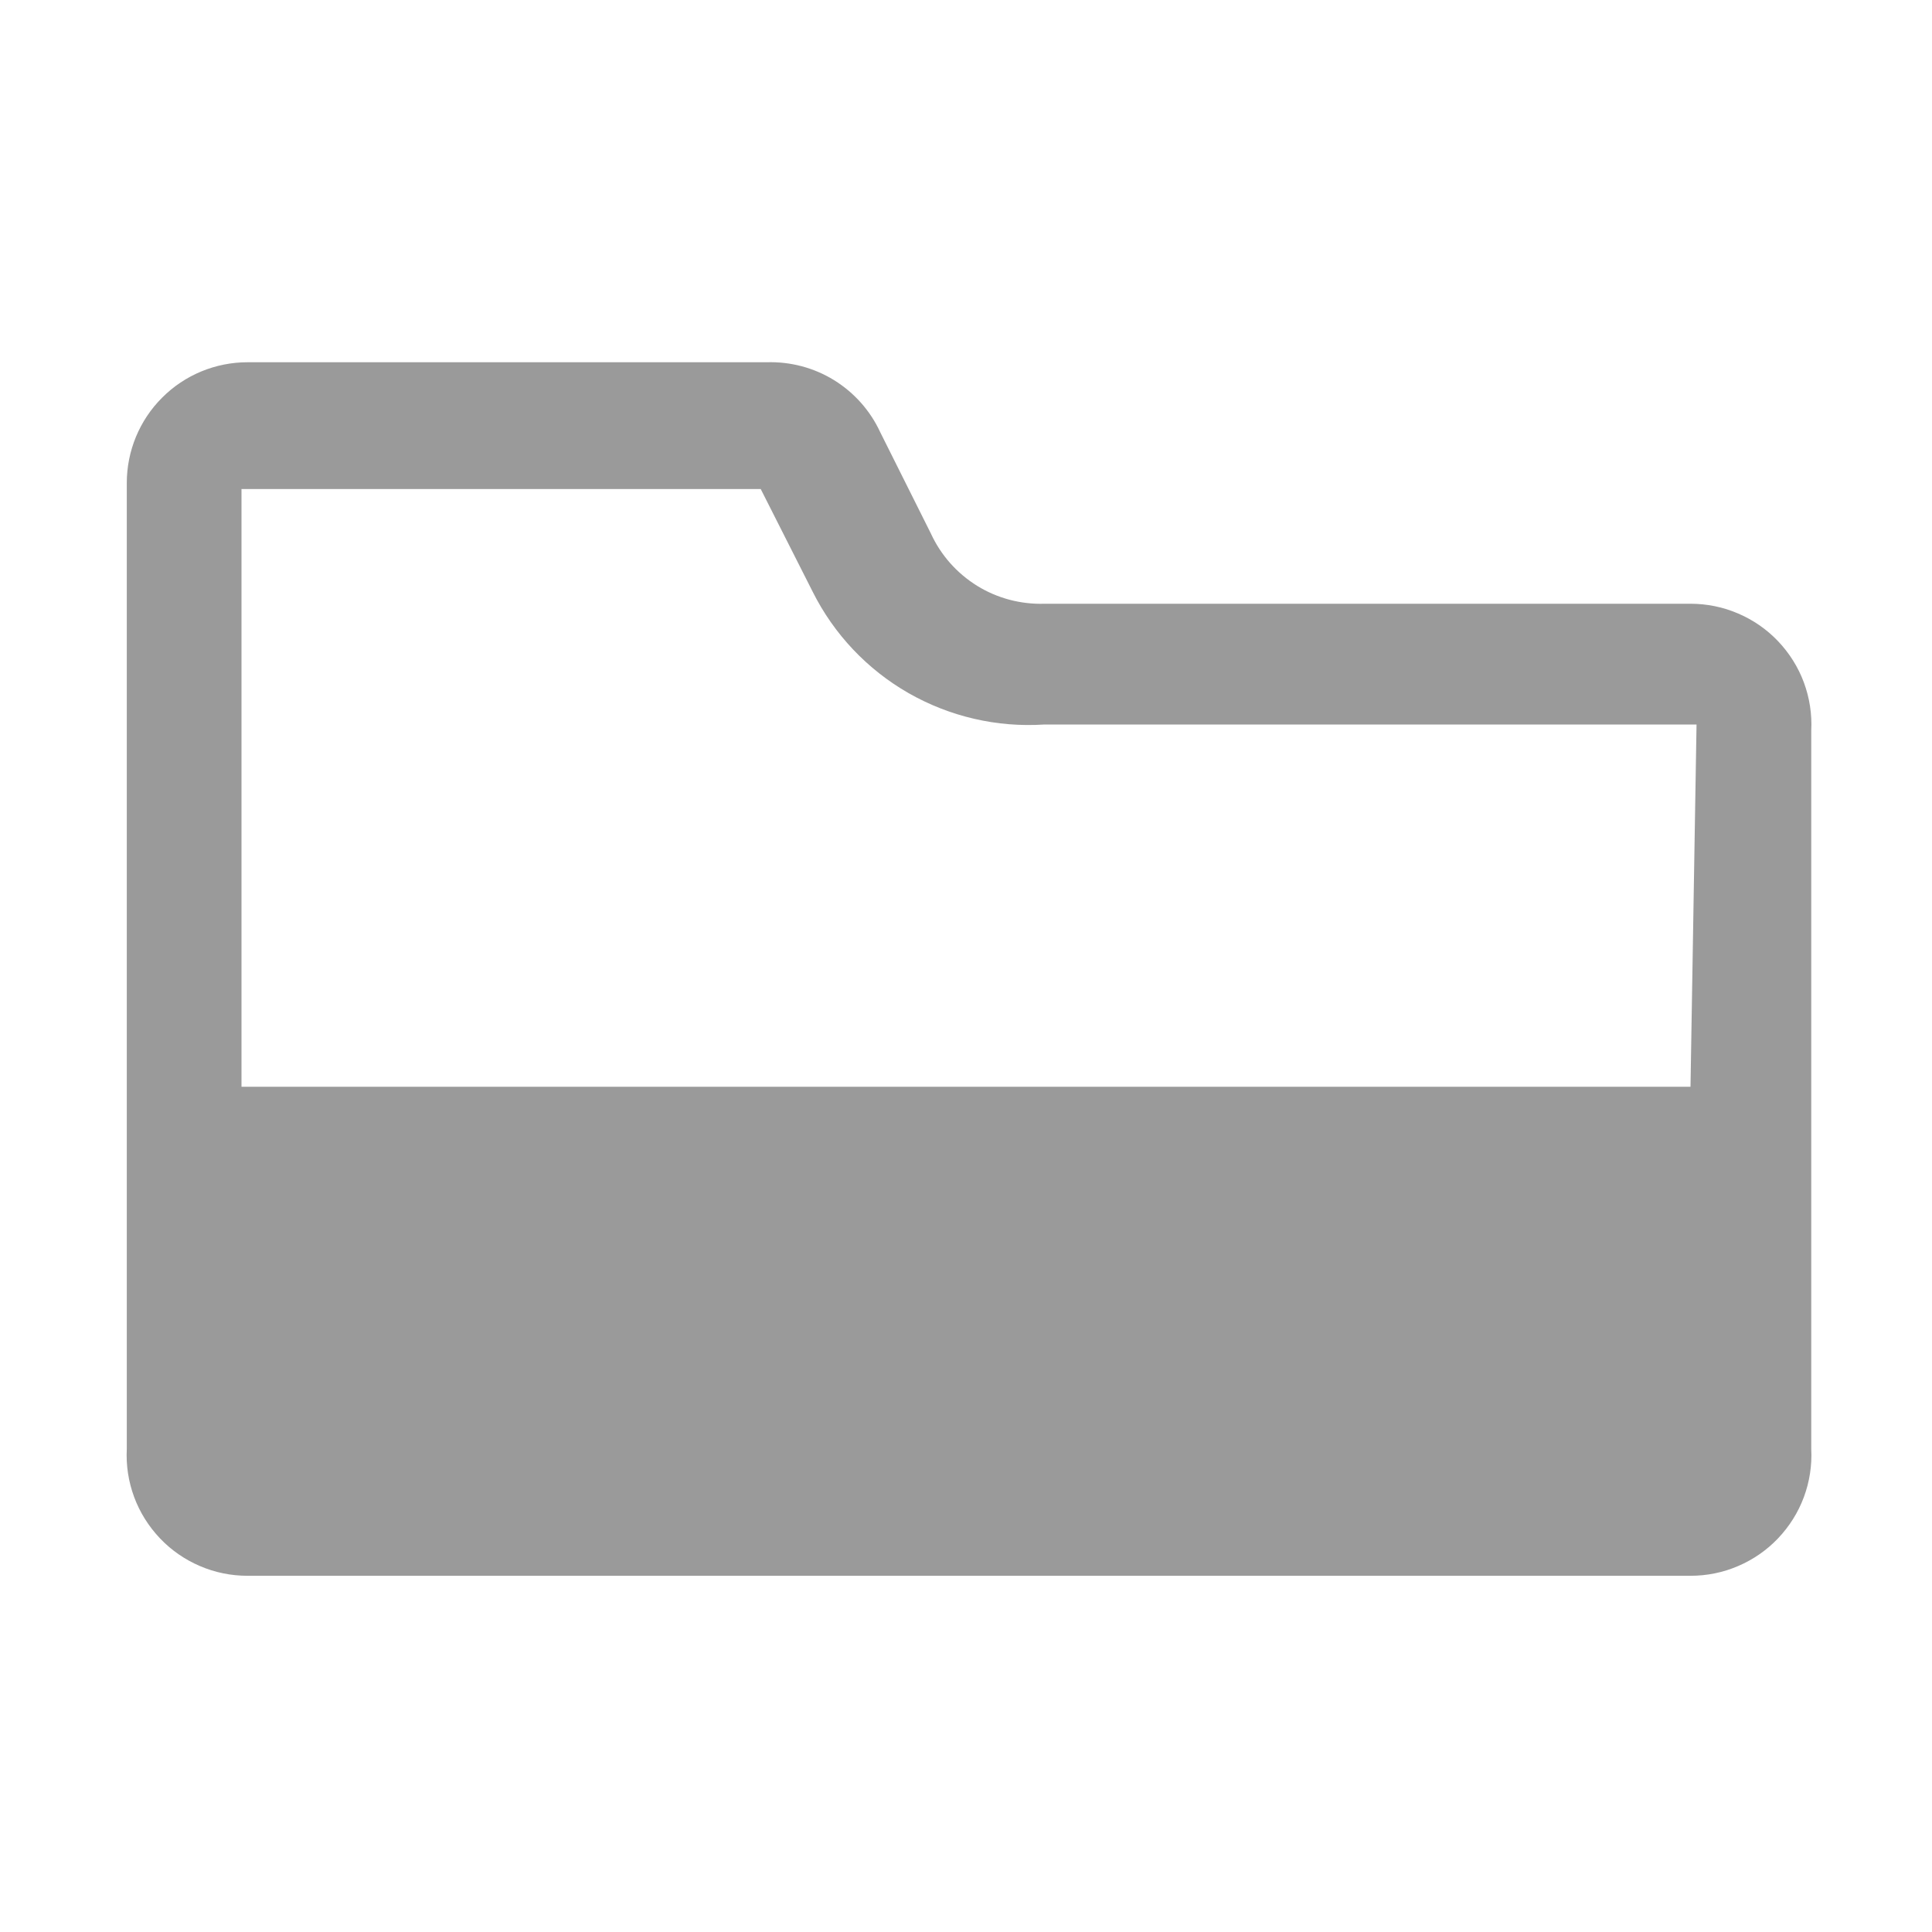
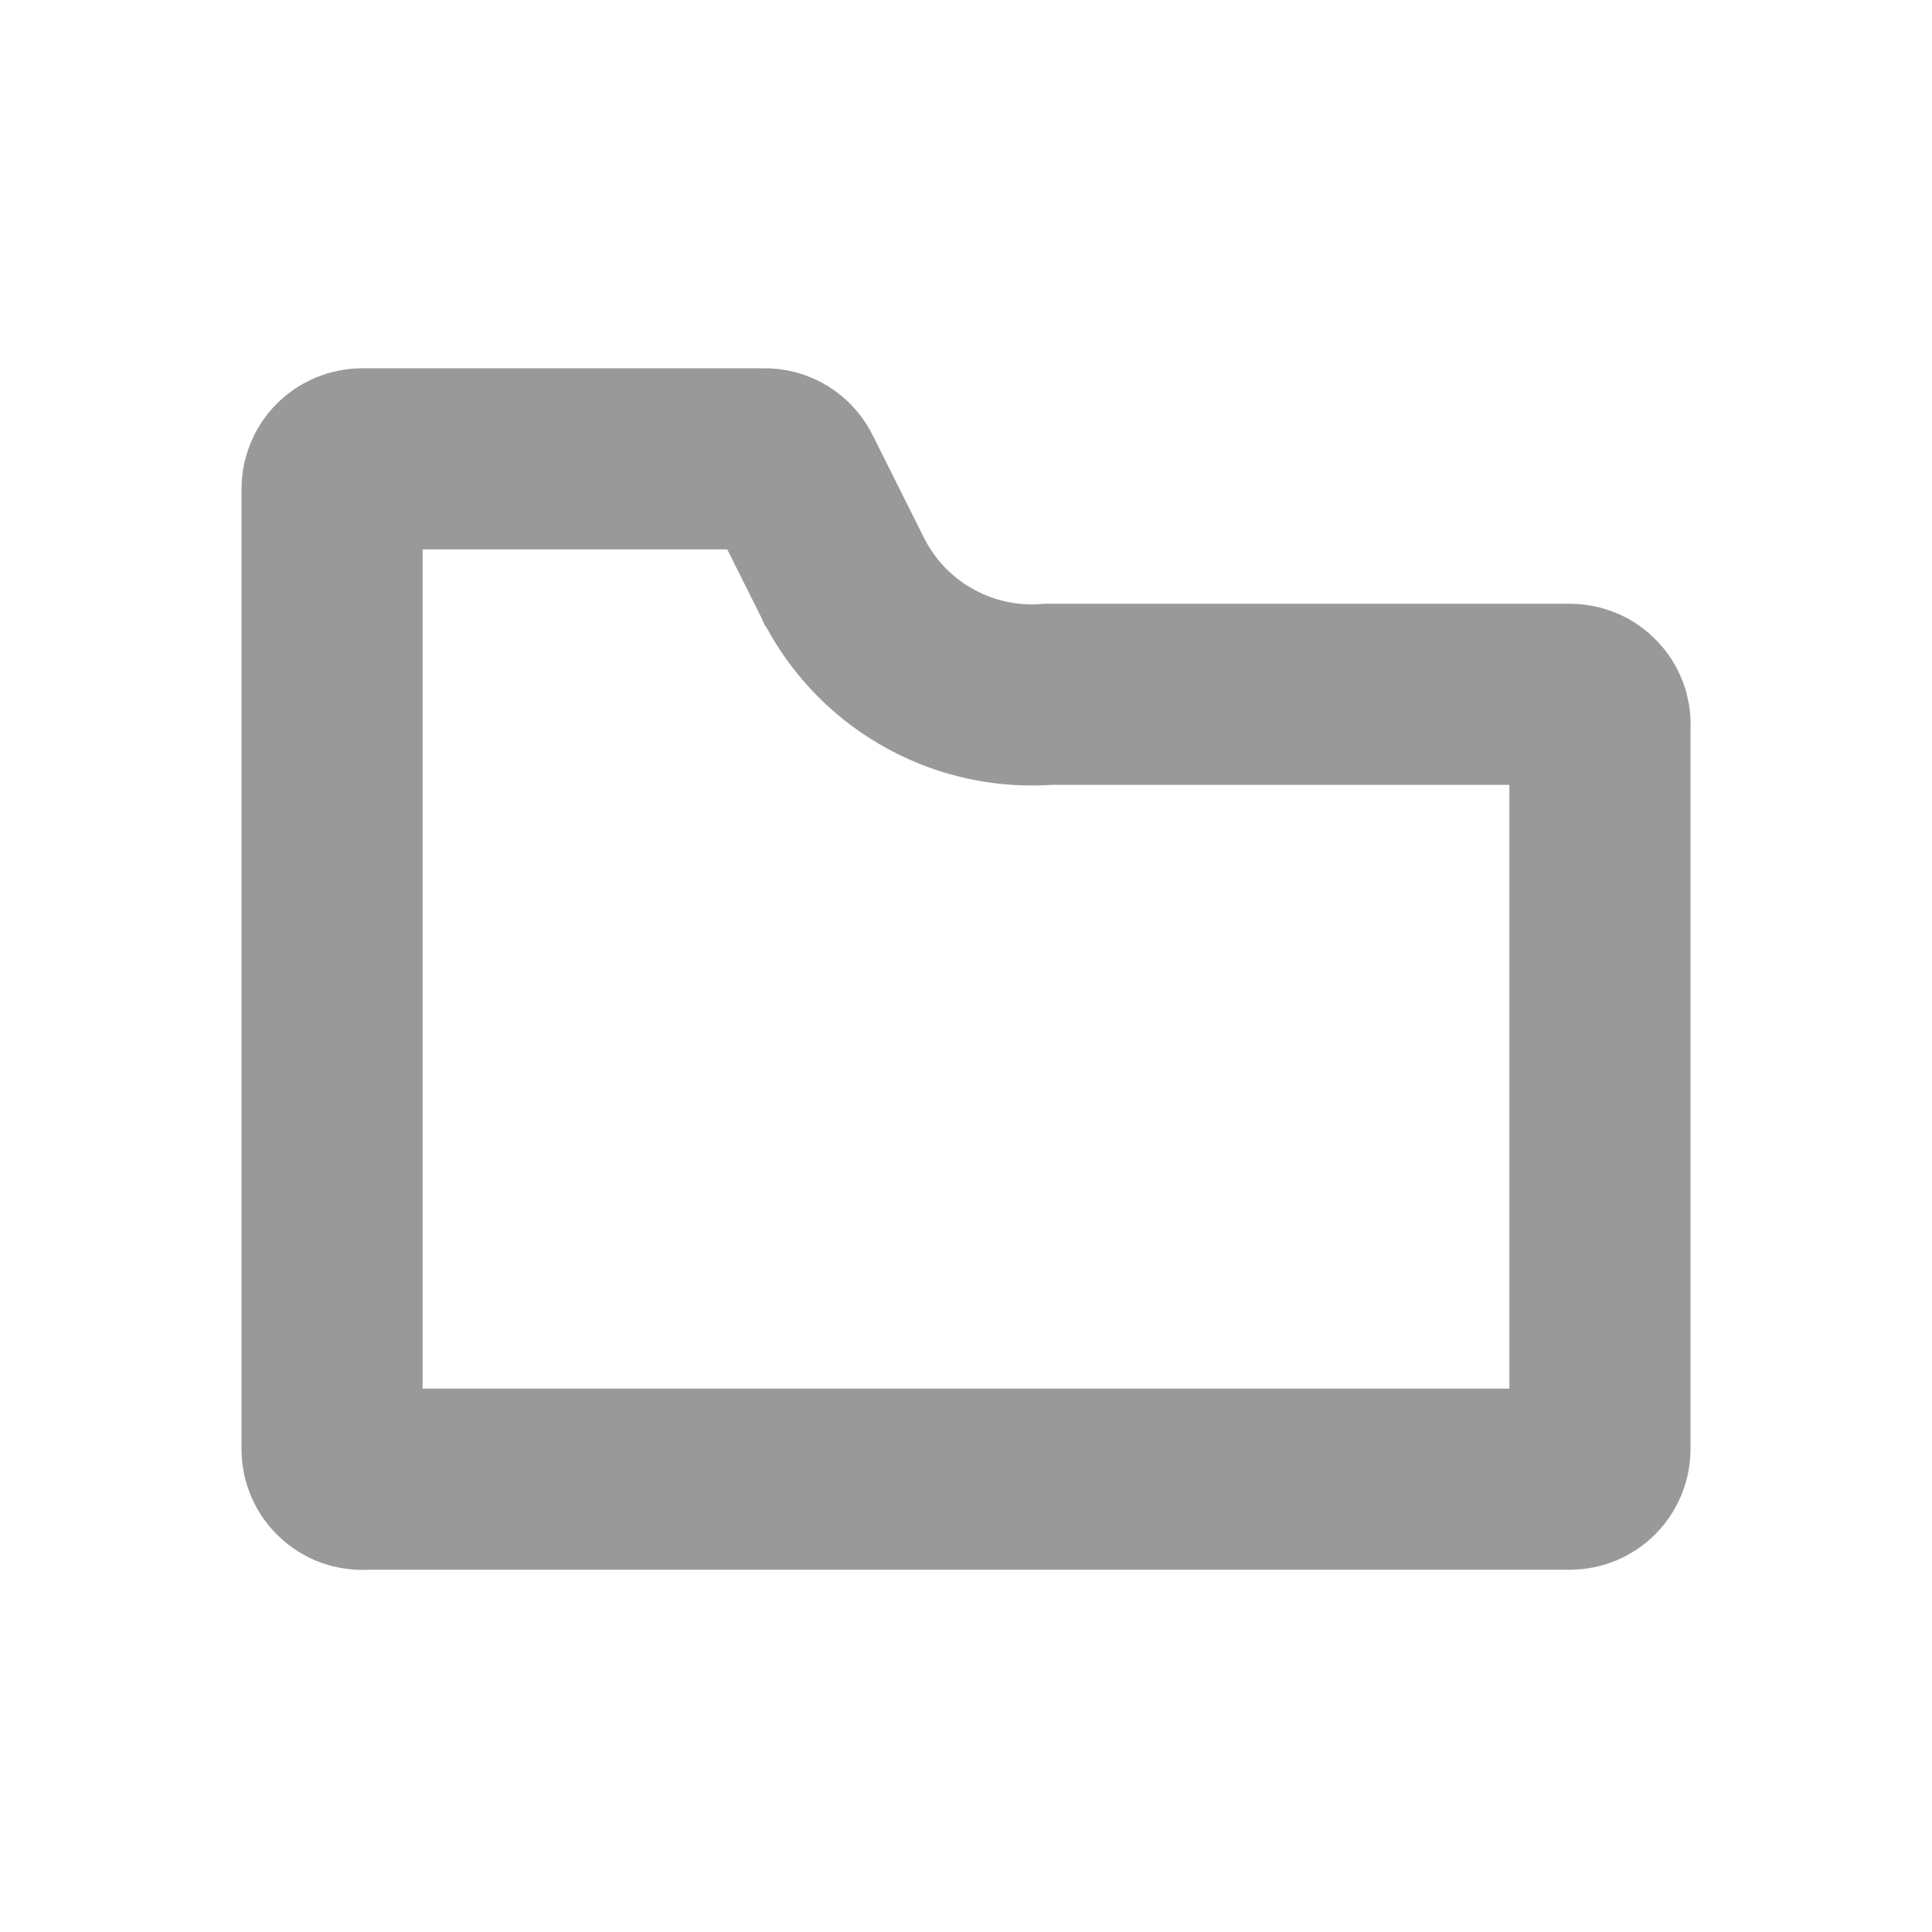
<svg xmlns="http://www.w3.org/2000/svg" width="16" height="16" viewBox="0 0 16 16" fill="none">
-   <path opacity="0.8" d="M14 5H8.65C8.454 5.006 8.26 4.955 8.093 4.852C7.925 4.748 7.792 4.598 7.71 4.42L7.29 3.58C7.208 3.402 7.075 3.252 6.907 3.148C6.74 3.045 6.546 2.994 6.35 3H2.05C1.785 3 1.53 3.105 1.343 3.293C1.155 3.48 1.05 3.735 1.05 4V12C1.043 12.136 1.064 12.271 1.111 12.398C1.158 12.525 1.231 12.641 1.325 12.74C1.418 12.838 1.531 12.916 1.655 12.969C1.78 13.023 1.914 13.05 2.05 13.05H14C14.136 13.05 14.27 13.023 14.395 12.969C14.519 12.916 14.632 12.838 14.725 12.74C14.819 12.641 14.892 12.525 14.939 12.398C14.986 12.271 15.007 12.136 15 12V6.05C15.007 5.915 14.986 5.779 14.939 5.652C14.892 5.525 14.819 5.409 14.725 5.31C14.632 5.212 14.519 5.134 14.395 5.081C14.27 5.027 14.136 5 14 5ZM14 9H2V4.05H6.3L6.73 4.9C6.906 5.252 7.182 5.544 7.524 5.74C7.866 5.935 8.257 6.026 8.65 6H14H14.05L14 9Z" fill="#818181" />
+   <path opacity="0.8" d="M13.251 6.013L13.25 6.031V6.05V12C13.25 12.066 13.224 12.13 13.177 12.177C13.13 12.224 13.066 12.25 13 12.25H3.05H3.031L3.013 12.251C2.979 12.253 2.945 12.247 2.913 12.236C2.881 12.224 2.852 12.206 2.828 12.182C2.803 12.159 2.783 12.131 2.77 12.1C2.757 12.068 2.75 12.035 2.75 12.001V12V4.05C2.75 3.984 2.776 3.92 2.823 3.873C2.87 3.826 2.934 3.8 3 3.8H6.3H6.312L6.324 3.8C6.373 3.798 6.422 3.811 6.464 3.837C6.505 3.863 6.539 3.9 6.559 3.945L6.564 3.955L6.569 3.965L6.989 4.805L6.992 4.812L6.996 4.818C7.159 5.129 7.411 5.383 7.72 5.548C8.015 5.707 8.35 5.776 8.684 5.75L13 5.75L13.001 5.75C13.035 5.75 13.068 5.757 13.1 5.77C13.131 5.783 13.159 5.803 13.182 5.828C13.206 5.852 13.224 5.881 13.236 5.913C13.247 5.945 13.253 5.979 13.251 6.013Z" stroke="black" stroke-opacity="0.5" stroke-width="1.5" />
</svg>
